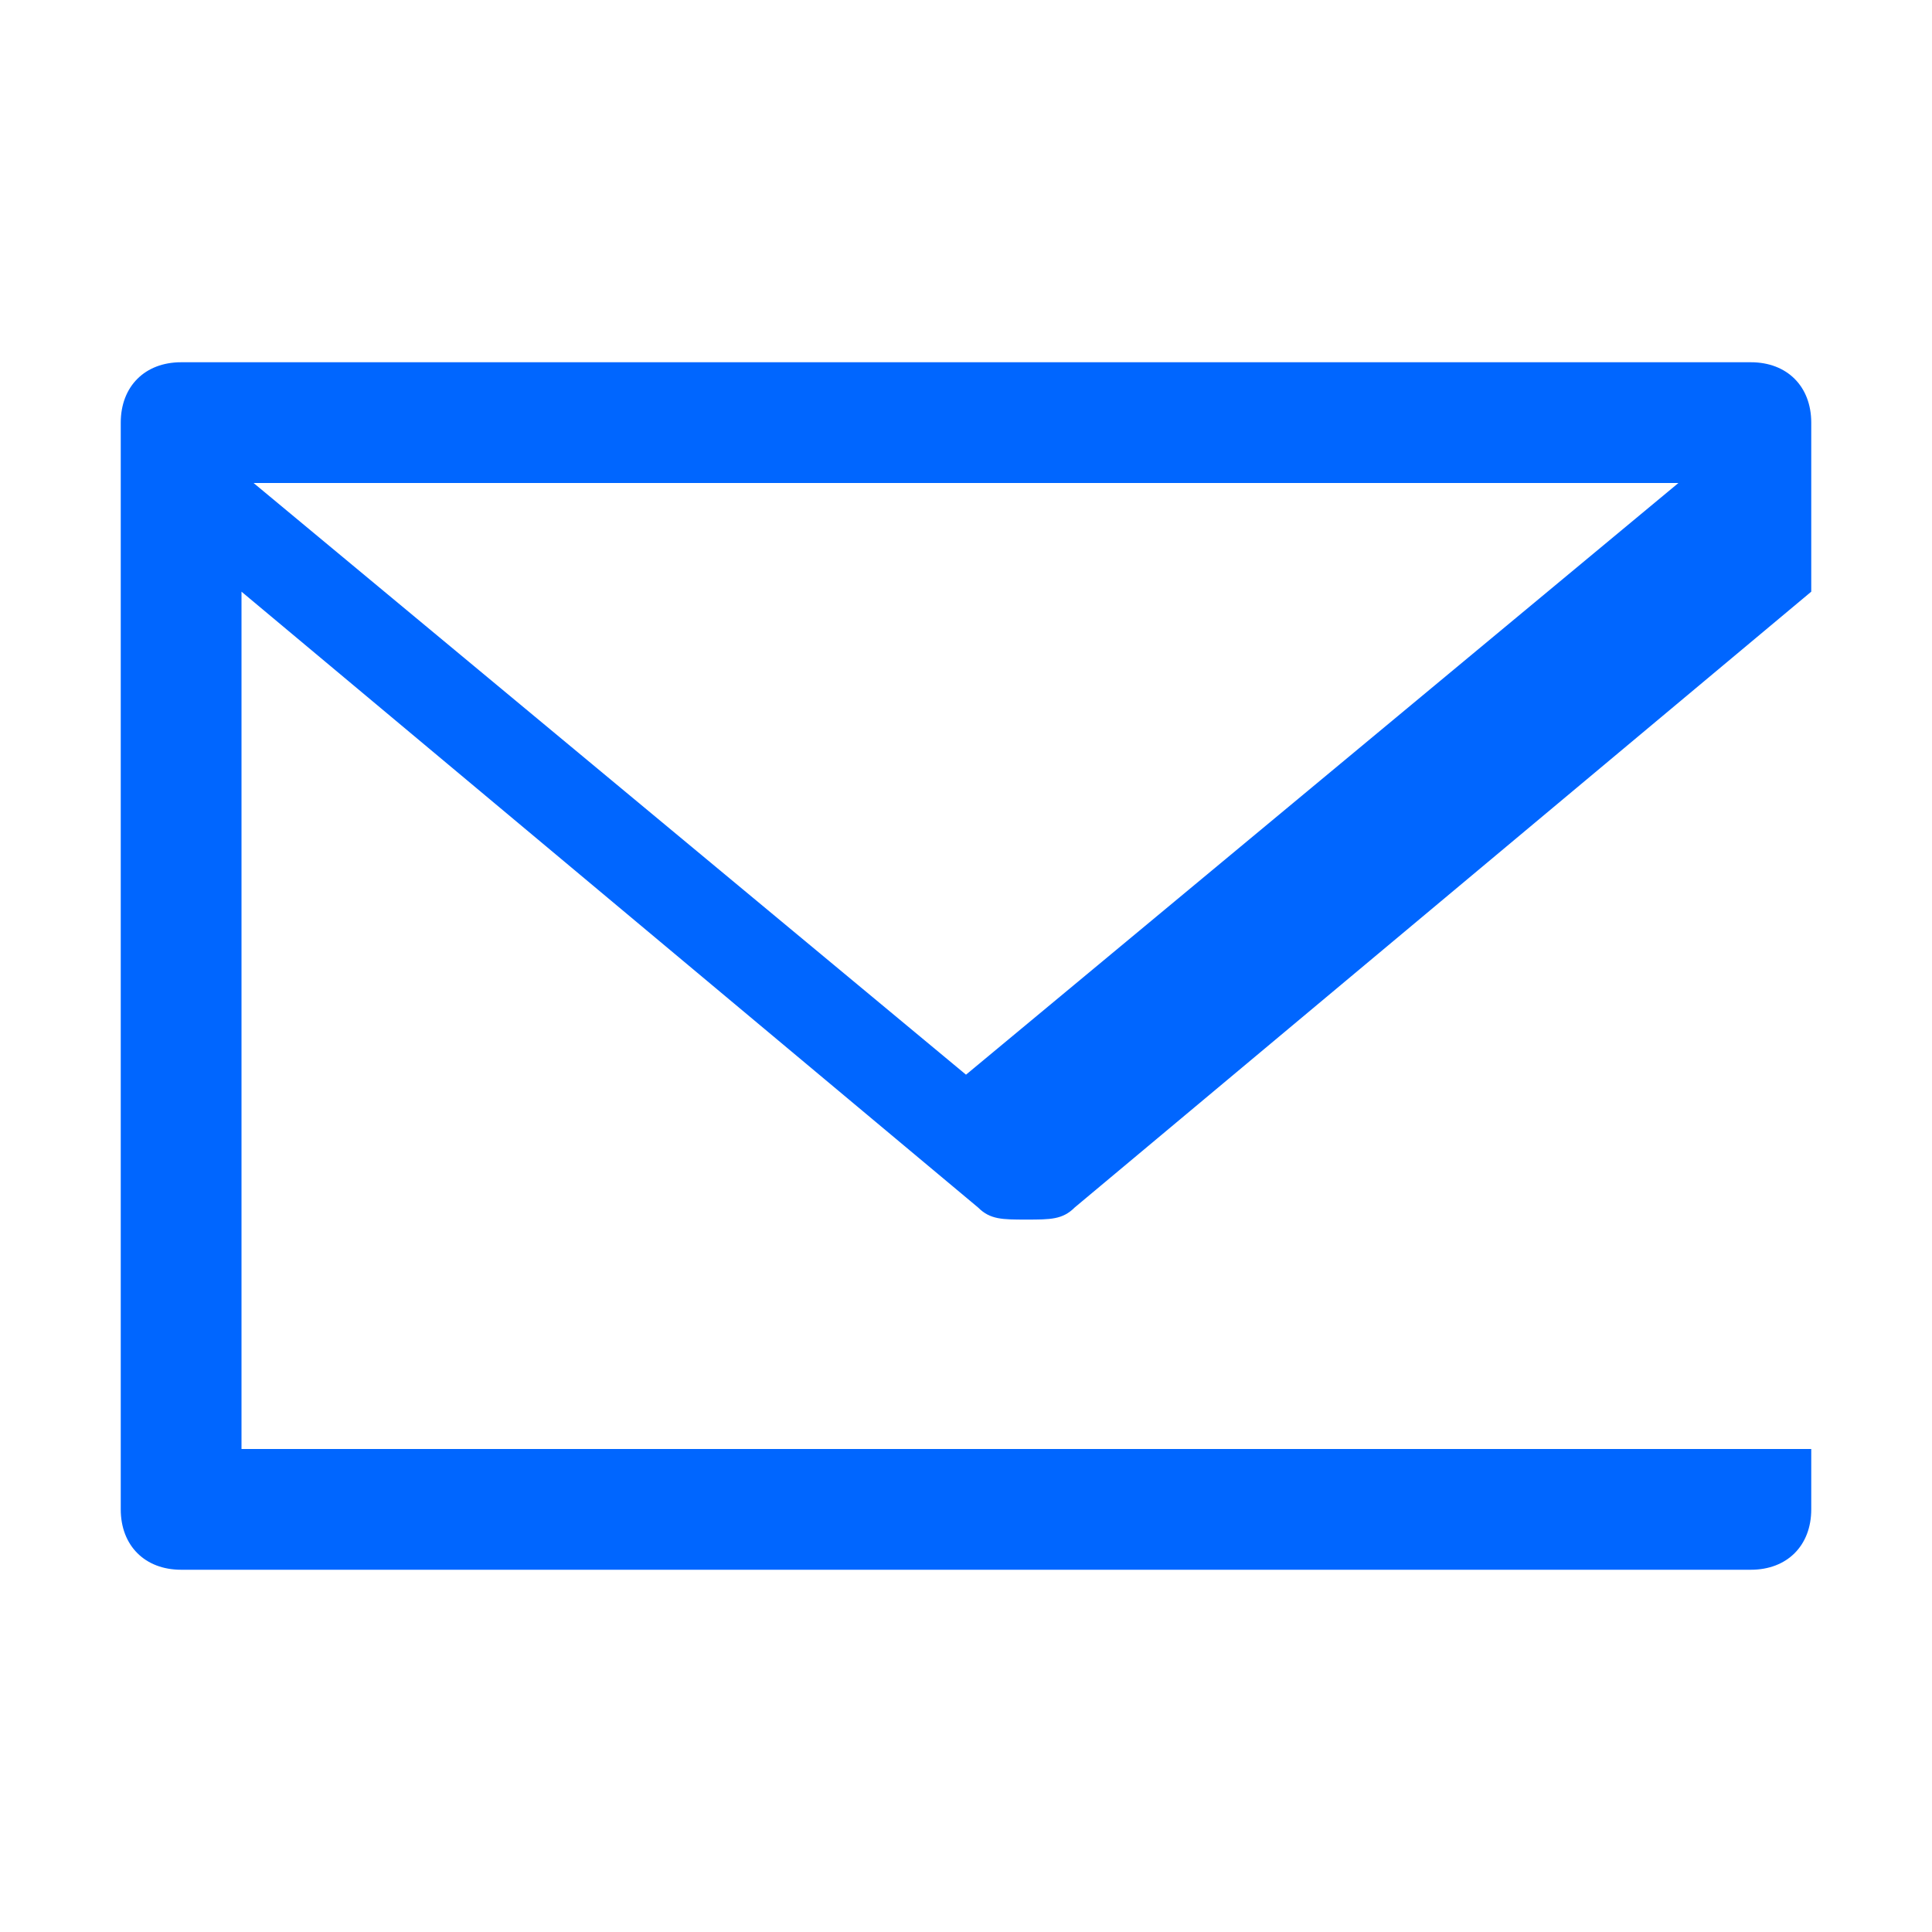
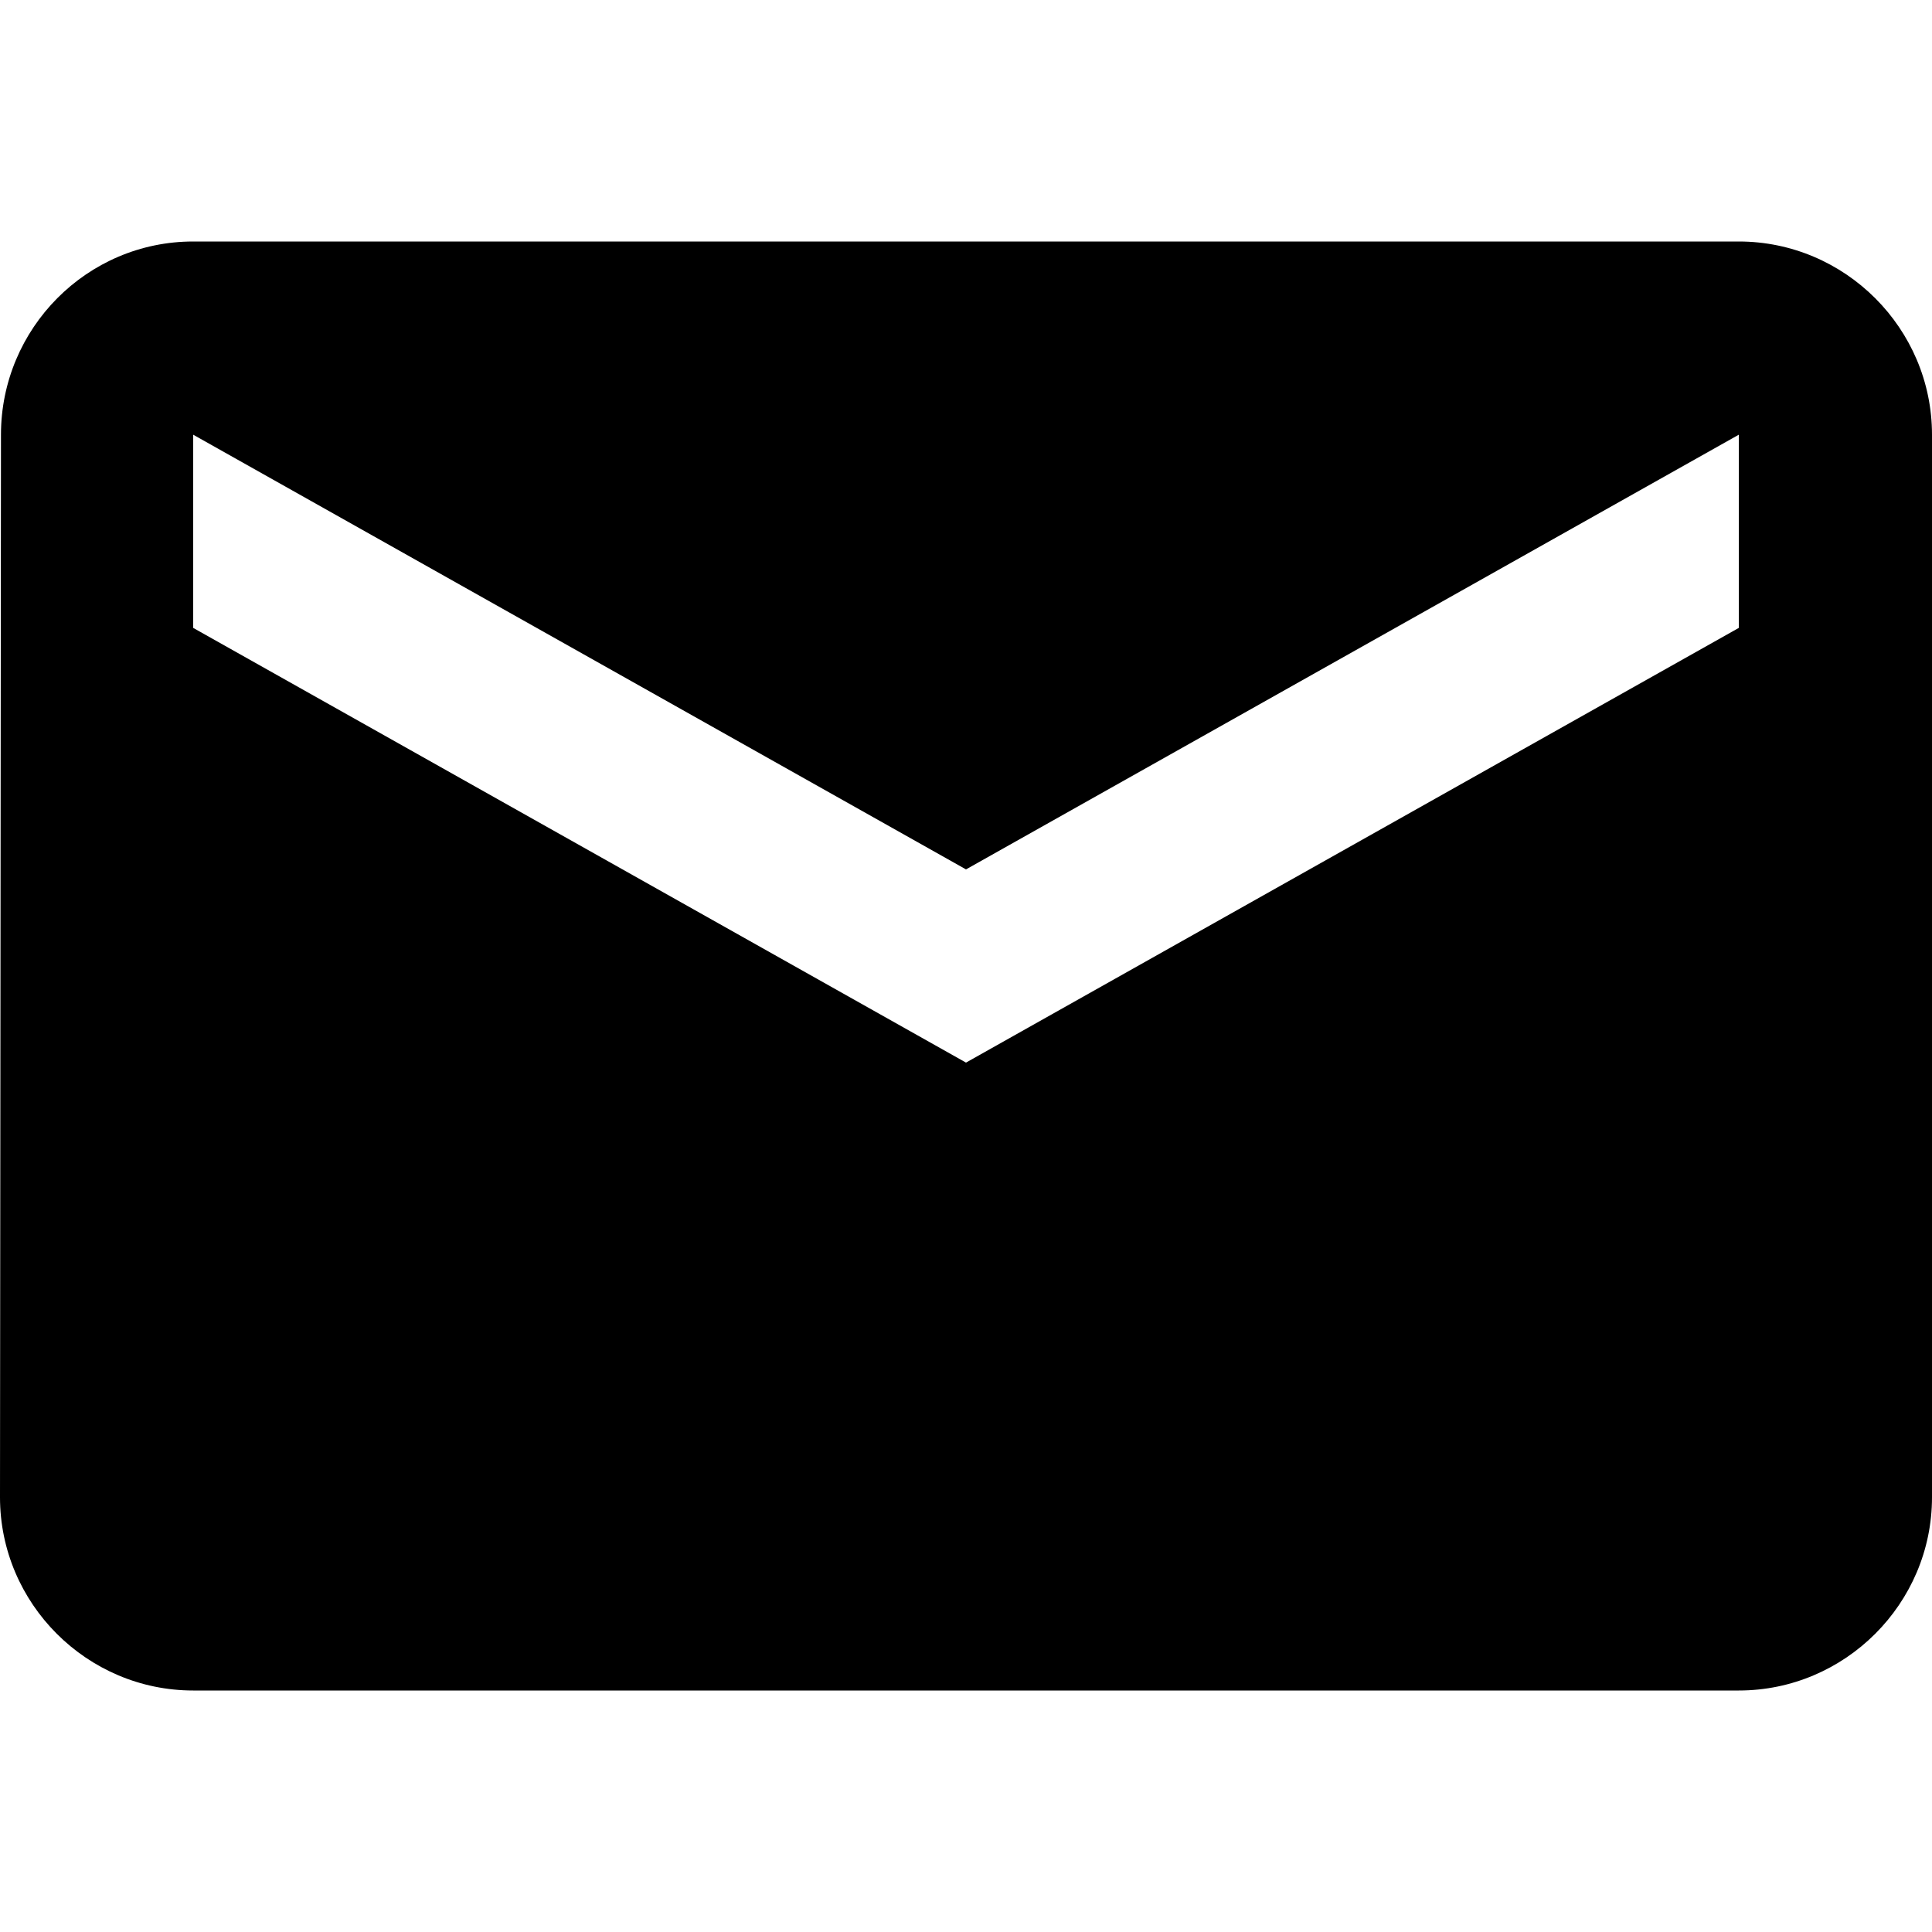
<svg xmlns="http://www.w3.org/2000/svg" width="16" height="16" viewBox="0 0 16 16" fill="none">
-   <path d="M14.5 3h-13C1.2 3 1 3.2 1 3.5v9c0 .3.2.5.5.5h13c.3 0 .5-.2.5-.5v-9c0-.3-.2-.5-.5-.5zm-.6 1L8 8.9 2.1 4h11.8zM2 12V4.9l6.1 5.1c.1.1.2.1.4.1s.3 0 .4-.1L15 4.9V12H2z" fill="#0066FF" />
+   <path d="M14.4 2H1.6C0.72 2 0.008 2.72 0.008 3.6L0 12.4C0 13.28 0.72 14 1.6 14H14.4C15.28 14 16 13.28 16 12.4V3.6C16 2.72 15.28 2 14.4 2ZM14.4 5.2L8 8.8L1.6 5.2V3.6L8 7.2L14.4 3.6V5.2Z" fill="currentColor" />
</svg>
